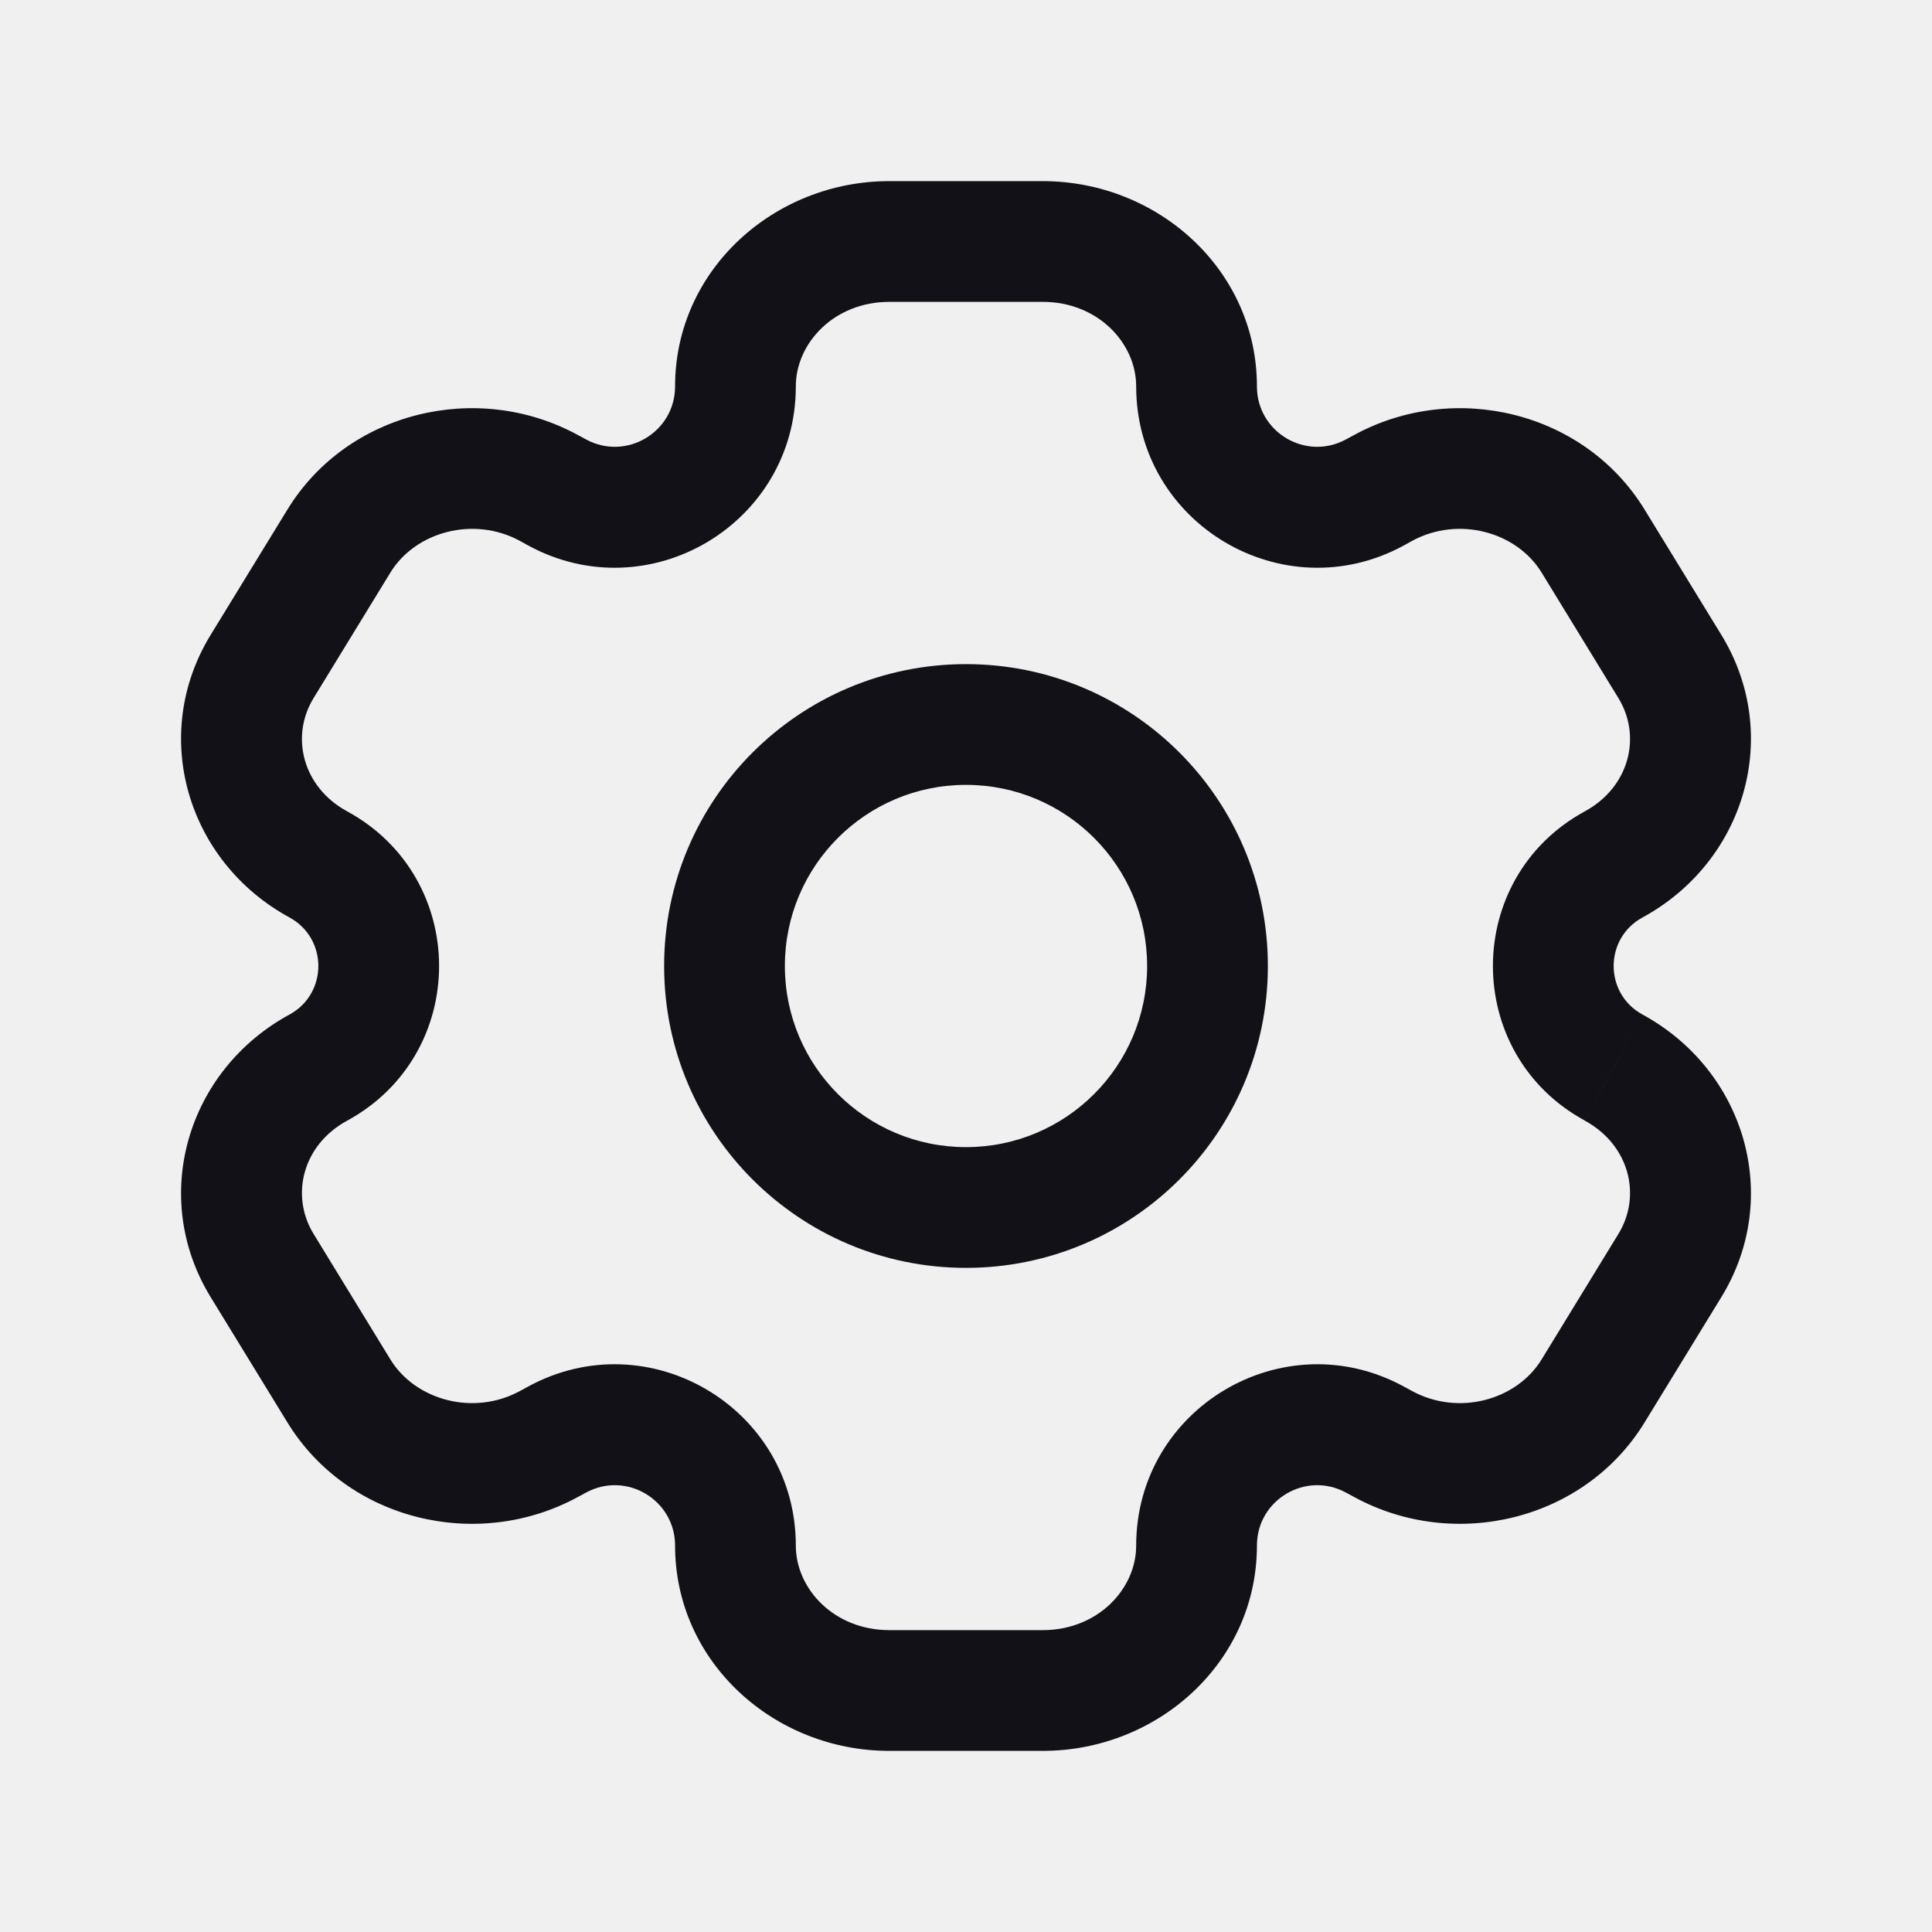
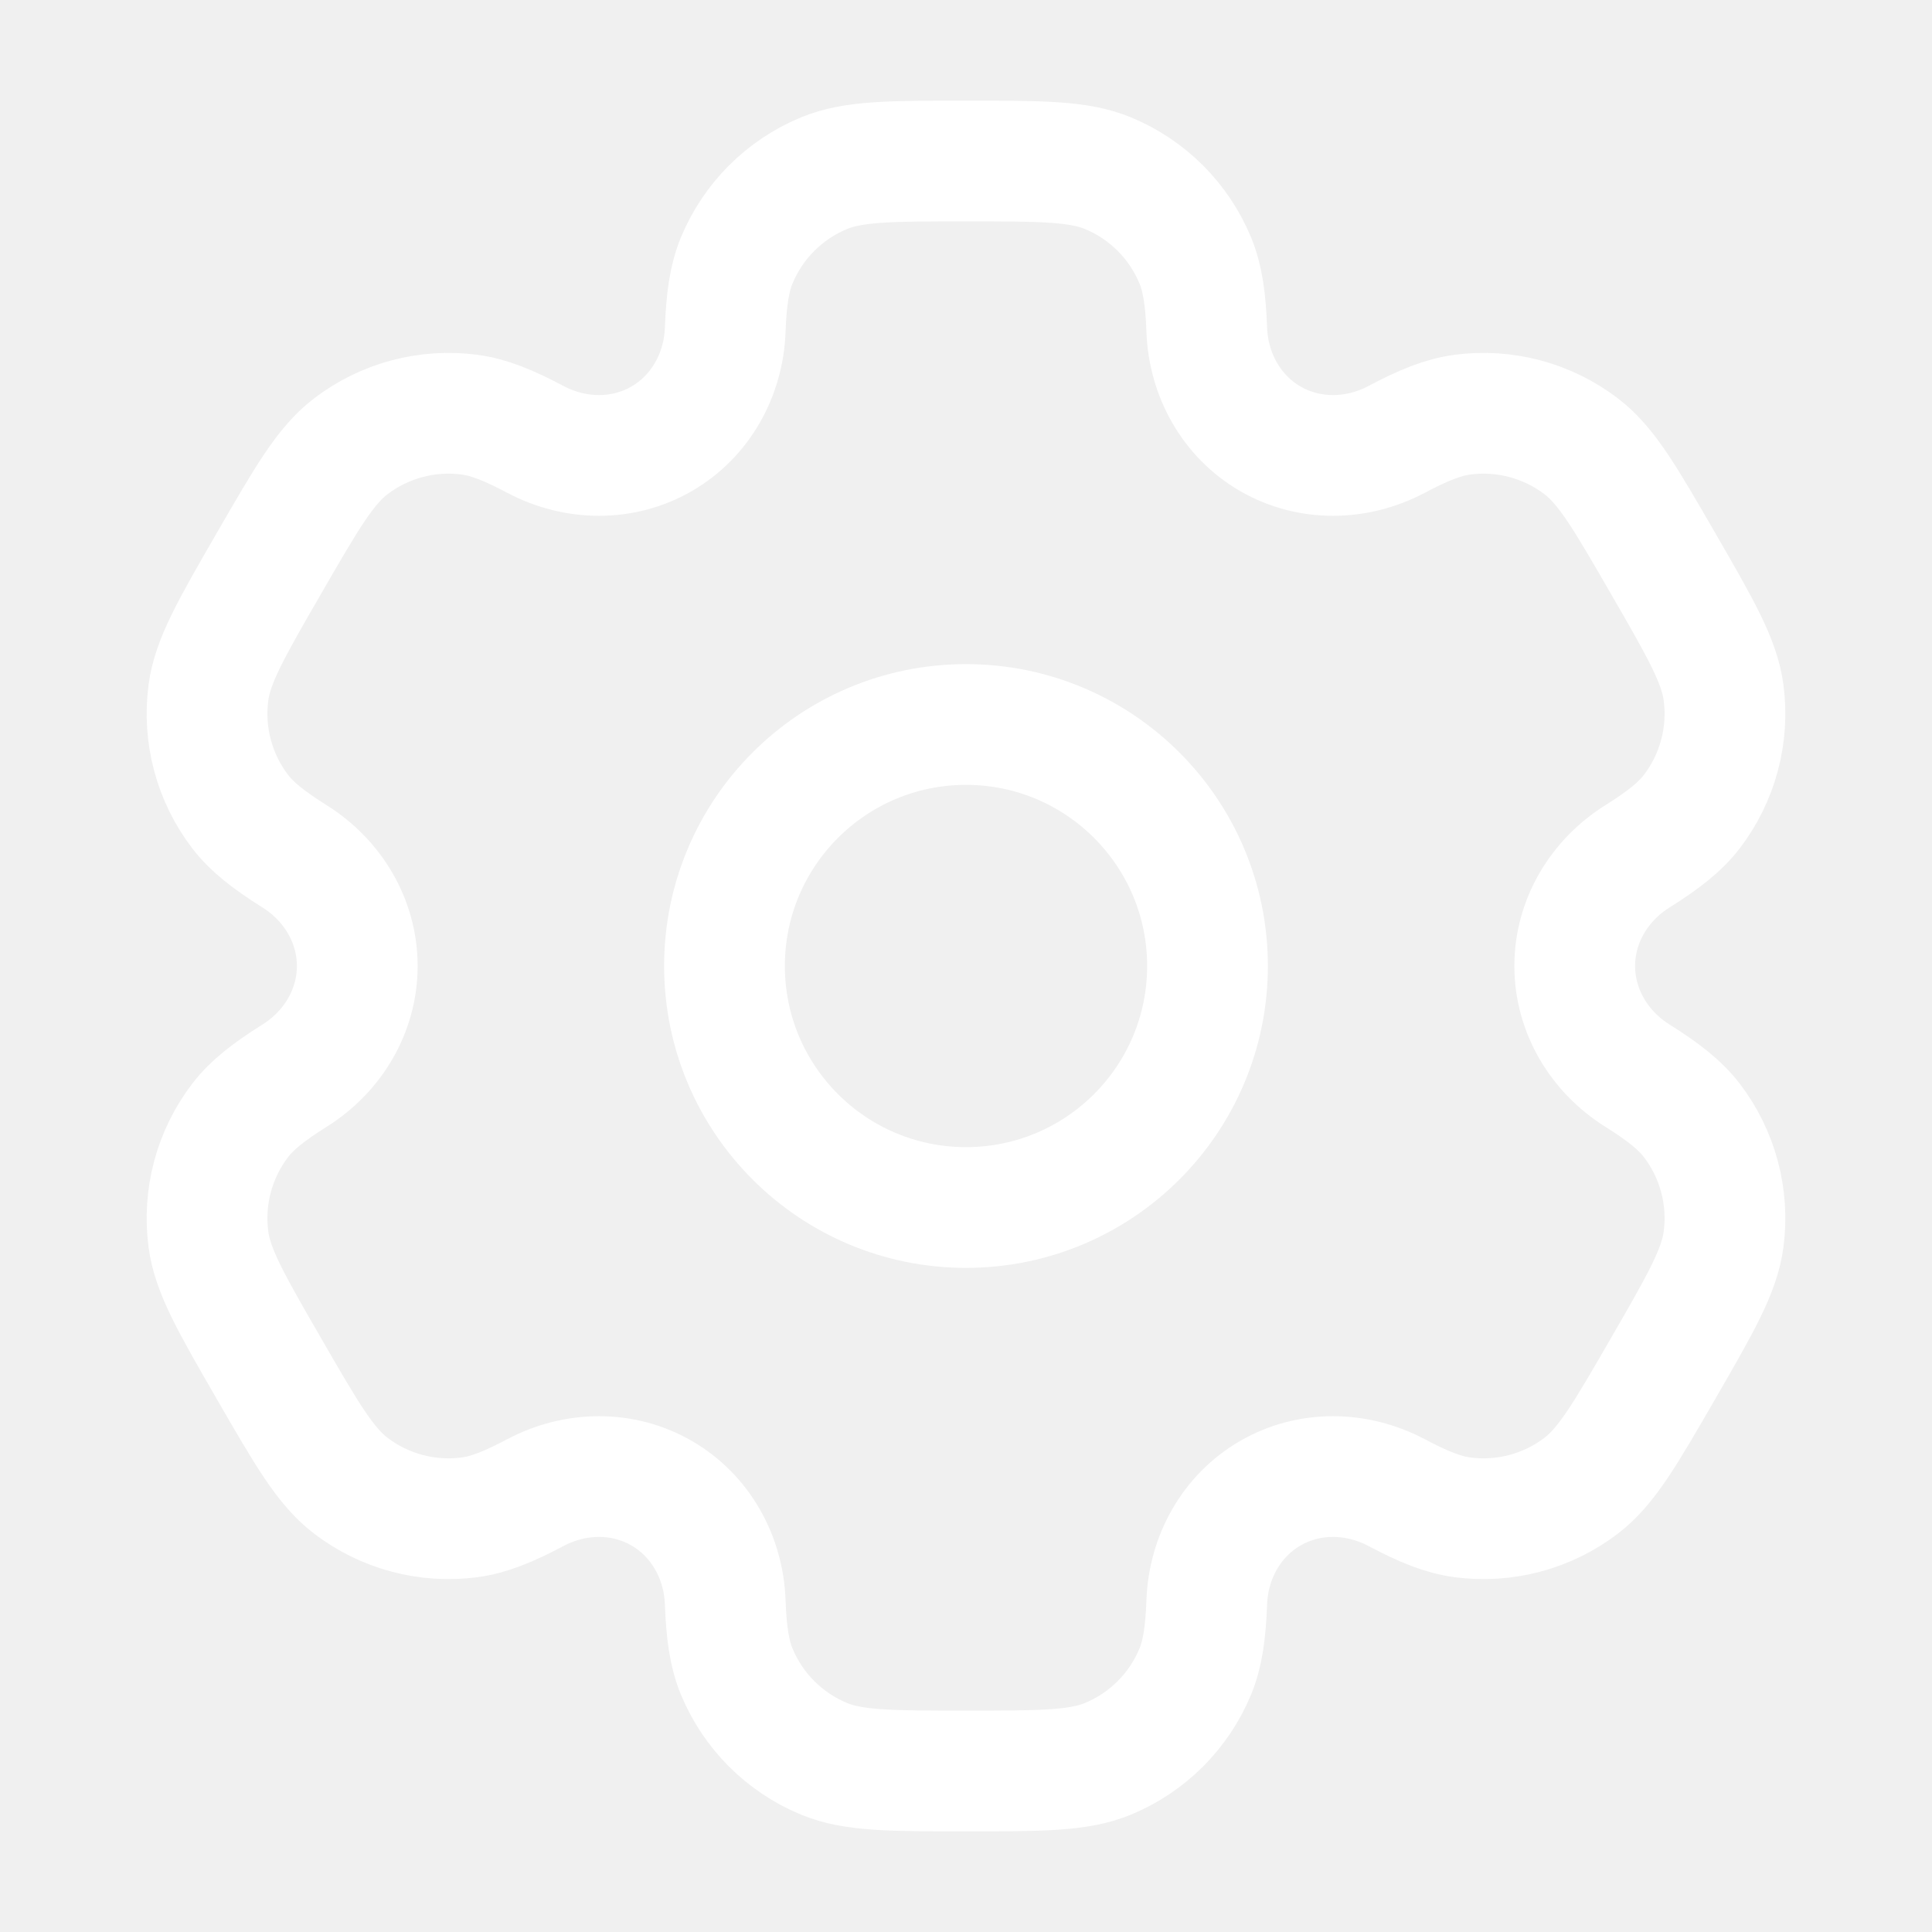
- <svg xmlns="http://www.w3.org/2000/svg" width="24" height="24" viewBox="0 0 24 24" fill="none">
-   <path d="M20.744 15.721L20.104 15.329V15.329L20.744 15.721ZM19.789 17.279L20.429 17.671V17.671L19.789 17.279ZM3.256 8.279L2.616 7.888H2.616L3.256 8.279ZM4.211 6.721L4.85 7.112L4.211 6.721ZM6.819 6.062L7.177 5.403L7.177 5.403L6.819 6.062ZM3.955 10.738L3.596 11.397H3.596L3.955 10.738ZM17.181 17.938L16.823 18.597L16.823 18.597L17.181 17.938ZM20.045 13.262L19.687 13.92V13.921L20.045 13.262ZM4.211 17.279L3.571 17.671L3.571 17.671L4.211 17.279ZM3.256 15.721L3.896 15.329L3.896 15.329L3.256 15.721ZM19.789 6.721L20.429 6.329V6.329L19.789 6.721ZM20.744 8.279L20.104 8.671V8.671L20.744 8.279ZM20.045 10.738L20.404 11.397L20.045 10.738ZM17.181 6.062L17.54 6.72V6.72L17.181 6.062ZM3.955 13.262L4.313 13.921H4.313L3.955 13.262ZM6.819 17.938L6.46 17.279L6.46 17.279L6.819 17.938ZM17.08 6.117L16.721 5.458L17.08 6.117ZM6.92 6.117L6.561 6.776L6.561 6.776L6.92 6.117ZM17.08 17.883L17.439 17.224L17.439 17.224L17.08 17.883ZM6.92 17.883L7.279 18.542L7.279 18.542L6.92 17.883ZM11.046 3.75H12.954V2.25H11.046V3.75ZM12.954 20.25H11.046V21.75H12.954V20.25ZM11.046 20.25C10.363 20.25 9.886 19.739 9.886 19.2H8.386C8.386 20.649 9.619 21.75 11.046 21.75V20.25ZM14.114 19.2C14.114 19.739 13.637 20.25 12.954 20.25V21.75C14.381 21.75 15.614 20.649 15.614 19.2H14.114ZM12.954 3.75C13.637 3.75 14.114 4.261 14.114 4.8H15.614C15.614 3.351 14.381 2.25 12.954 2.25V3.75ZM11.046 2.25C9.619 2.25 8.386 3.351 8.386 4.8H9.886C9.886 4.261 10.363 3.75 11.046 3.75V2.25ZM20.104 15.329L19.15 16.888L20.429 17.671L21.384 16.112L20.104 15.329ZM3.896 8.671L4.85 7.112L3.571 6.329L2.616 7.888L3.896 8.671ZM4.85 7.112C5.159 6.608 5.881 6.405 6.46 6.72L7.177 5.403C5.93 4.724 4.317 5.111 3.571 6.329L4.85 7.112ZM4.313 10.079C3.757 9.777 3.604 9.147 3.896 8.671L2.616 7.888C1.854 9.134 2.326 10.706 3.596 11.397L4.313 10.079ZM19.15 16.888C18.841 17.392 18.119 17.595 17.54 17.279L16.823 18.597C18.07 19.276 19.683 18.889 20.429 17.671L19.15 16.888ZM21.384 16.112C22.146 14.866 21.674 13.294 20.404 12.603L19.687 13.921C20.242 14.223 20.396 14.853 20.104 15.329L21.384 16.112ZM4.85 16.888L3.896 15.329L2.616 16.112L3.571 17.671L4.85 16.888ZM19.15 7.112L20.104 8.671L21.384 7.888L20.429 6.329L19.15 7.112ZM20.104 8.671C20.396 9.147 20.242 9.777 19.687 10.079L20.404 11.397C21.674 10.706 22.146 9.134 21.384 7.888L20.104 8.671ZM17.54 6.72C18.119 6.405 18.841 6.608 19.15 7.112L20.429 6.329C19.683 5.111 18.07 4.724 16.823 5.403L17.54 6.72ZM3.896 15.329C3.604 14.853 3.757 14.223 4.313 13.921L3.596 12.603C2.326 13.294 1.854 14.866 2.616 16.112L3.896 15.329ZM3.571 17.671C4.317 18.889 5.93 19.276 7.177 18.597L6.46 17.279C5.881 17.595 5.159 17.392 4.85 16.888L3.571 17.671ZM17.439 6.776L17.54 6.72L16.823 5.403L16.721 5.458L17.439 6.776ZM6.46 6.72L6.561 6.776L7.279 5.458L7.177 5.403L6.46 6.72ZM17.54 17.279L17.439 17.224L16.721 18.542L16.823 18.597L17.54 17.279ZM6.561 17.224L6.46 17.279L7.177 18.597L7.279 18.542L6.561 17.224ZM3.596 11.397C4.074 11.657 4.074 12.343 3.596 12.603L4.313 13.921C5.835 13.092 5.835 10.908 4.313 10.079L3.596 11.397ZM7.279 18.542C7.778 18.27 8.386 18.631 8.386 19.2H9.886C9.886 17.493 8.06 16.408 6.561 17.224L7.279 18.542ZM15.614 19.2C15.614 18.631 16.222 18.27 16.721 18.542L17.439 17.224C15.94 16.408 14.114 17.493 14.114 19.2H15.614ZM20.404 12.603C19.926 12.343 19.926 11.657 20.404 11.397L19.687 10.079C18.165 10.908 18.165 13.092 19.687 13.92L20.404 12.603ZM6.561 6.776C8.06 7.592 9.886 6.507 9.886 4.8H8.386C8.386 5.369 7.778 5.73 7.279 5.458L6.561 6.776ZM16.721 5.458C16.222 5.73 15.614 5.369 15.614 4.8H14.114C14.114 6.507 15.94 7.592 17.439 6.776L16.721 5.458ZM14.25 12C14.25 13.243 13.243 14.25 12 14.25V15.75C14.071 15.75 15.75 14.071 15.75 12H14.25ZM12 14.25C10.757 14.25 9.75 13.243 9.75 12H8.25C8.25 14.071 9.929 15.75 12 15.75V14.25ZM9.75 12C9.75 10.757 10.757 9.75 12 9.75V8.25C9.929 8.25 8.25 9.929 8.25 12H9.75ZM12 9.75C13.243 9.75 14.25 10.757 14.25 12H15.75C15.75 9.929 14.071 8.25 12 8.25V9.75Z" fill="#131118" />
+ <svg xmlns="http://www.w3.org/2000/svg" viewBox="0 0 24 24" fill="none">
+   <g id="SVGRepo_bgCarrier" stroke-width="0" />
+   <g id="SVGRepo_tracerCarrier" stroke-linecap="round" stroke-linejoin="round" />
+   <g id="SVGRepo_iconCarrier">
+     <circle cx="12" cy="12" r="3" stroke="#ffffff" stroke-width="1.5" />
+     <path d="M13.765 2.152C13.398 2 12.932 2 12 2C11.068 2 10.602 2 10.235 2.152C9.745 2.355 9.355 2.745 9.152 3.235C9.06 3.458 9.023 3.719 9.009 4.098C8.988 4.656 8.702 5.172 8.219 5.451C7.736 5.73 7.146 5.72 6.652 5.459C6.316 5.281 6.073 5.183 5.833 5.151C5.307 5.082 4.775 5.224 4.354 5.547C4.039 5.789 3.806 6.193 3.34 7C2.874 7.807 2.641 8.21 2.589 8.605C2.52 9.131 2.662 9.663 2.985 10.084C3.133 10.276 3.34 10.437 3.661 10.639C4.134 10.936 4.438 11.442 4.438 12C4.438 12.558 4.134 13.064 3.661 13.361C3.34 13.563 3.132 13.724 2.985 13.916C2.662 14.337 2.52 14.869 2.589 15.395C2.641 15.789 2.874 16.193 3.34 17C3.806 17.807 4.039 18.211 4.354 18.453C4.775 18.776 5.307 18.918 5.833 18.849C6.073 18.817 6.316 18.719 6.652 18.541C7.145 18.28 7.736 18.27 8.219 18.549C8.702 18.828 8.988 19.344 9.009 19.902C9.023 20.282 9.06 20.542 9.152 20.765C9.355 21.255 9.745 21.645 10.235 21.848C10.602 22 11.068 22 12 22C12.932 22 13.398 22 13.765 21.848C14.255 21.645 14.645 21.255 14.848 20.765C14.94 20.542 14.977 20.282 14.991 19.902C15.012 19.344 15.298 18.828 15.781 18.549C16.264 18.27 16.854 18.28 17.348 18.541C17.684 18.719 17.927 18.817 18.167 18.849C18.693 18.918 19.225 18.776 19.646 18.453C19.961 18.21 20.194 17.807 20.66 17C21.126 16.193 21.359 15.789 21.411 15.395C21.48 14.869 21.338 14.337 21.015 13.916C20.867 13.724 20.66 13.563 20.339 13.361C19.866 13.064 19.562 12.558 19.562 12C19.562 11.442 19.866 10.936 20.339 10.639C20.66 10.437 20.867 10.276 21.015 10.084C21.338 9.663 21.48 9.131 21.411 8.605C21.359 8.211 21.126 7.807 20.66 7C20.194 6.193 19.961 5.789 19.646 5.547C19.225 5.224 18.693 5.082 18.167 5.151C17.927 5.183 17.684 5.281 17.348 5.459C16.855 5.72 16.264 5.73 15.781 5.451C15.298 5.172 15.012 4.656 14.991 4.098C14.977 3.718 14.94 3.458 14.848 3.235C14.645 2.745 14.255 2.355 13.765 2.152Z" stroke="#ffffff" stroke-width="1.5" />
+   </g>
</svg>
